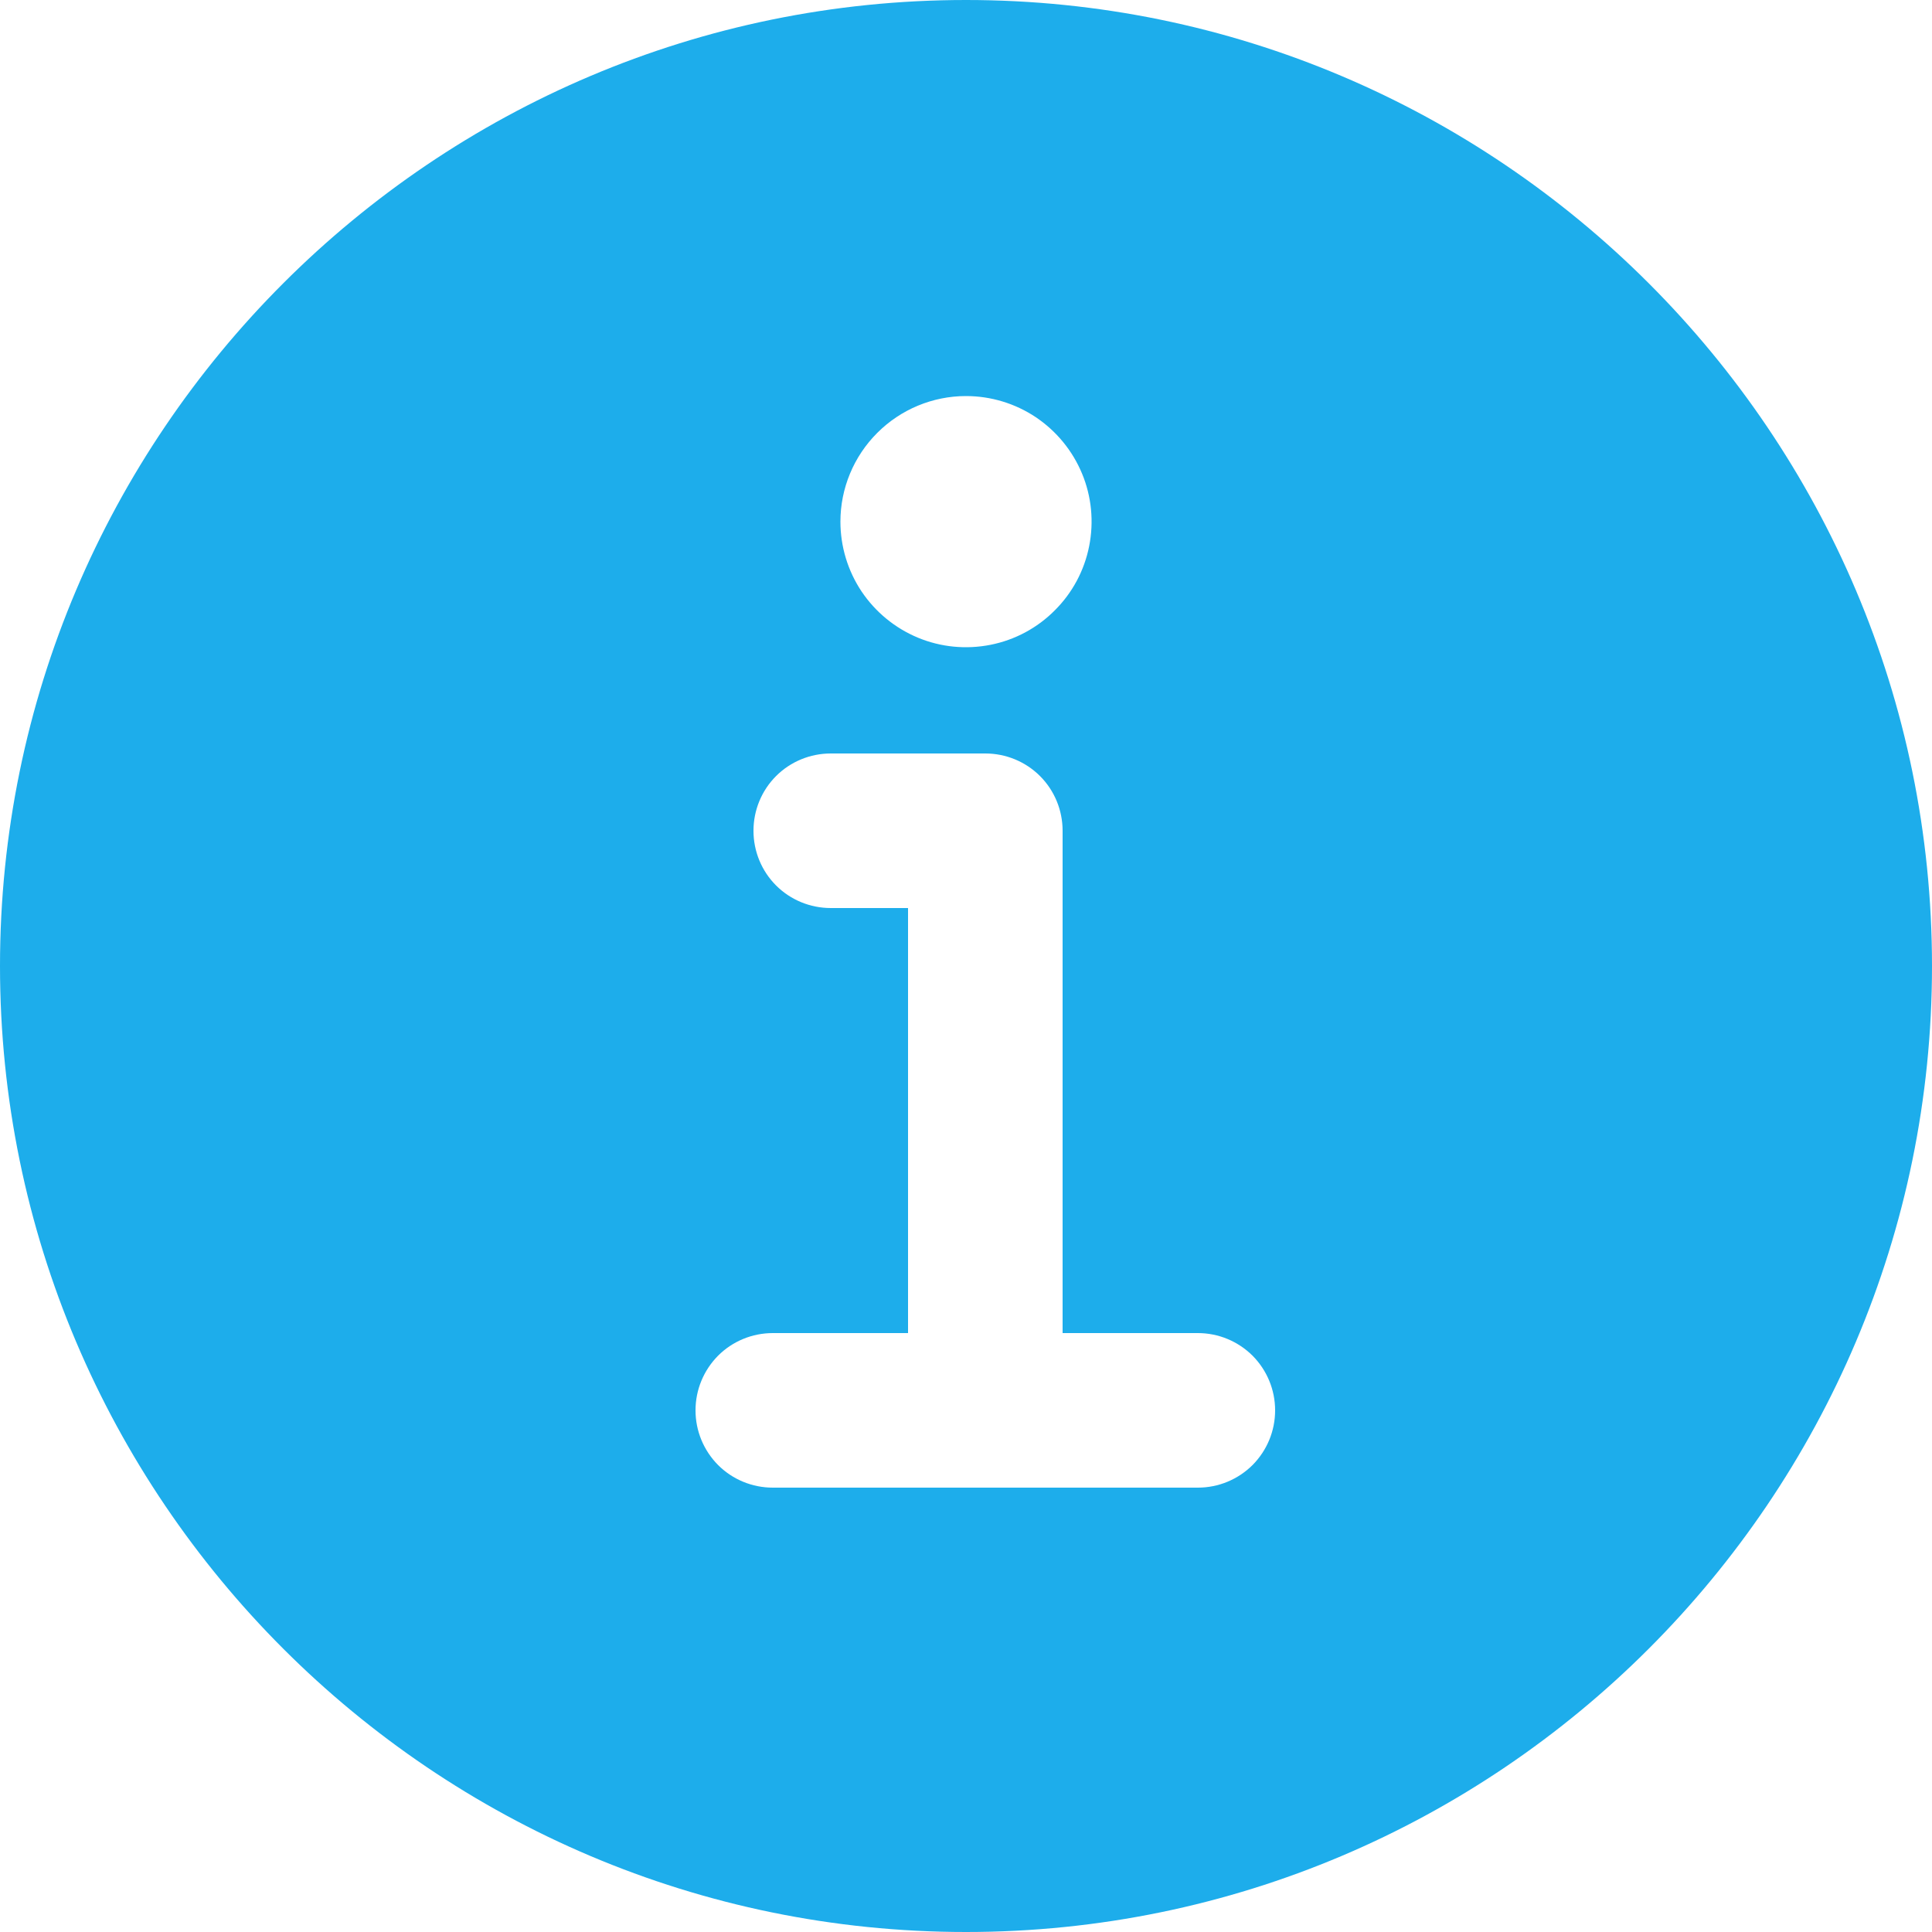
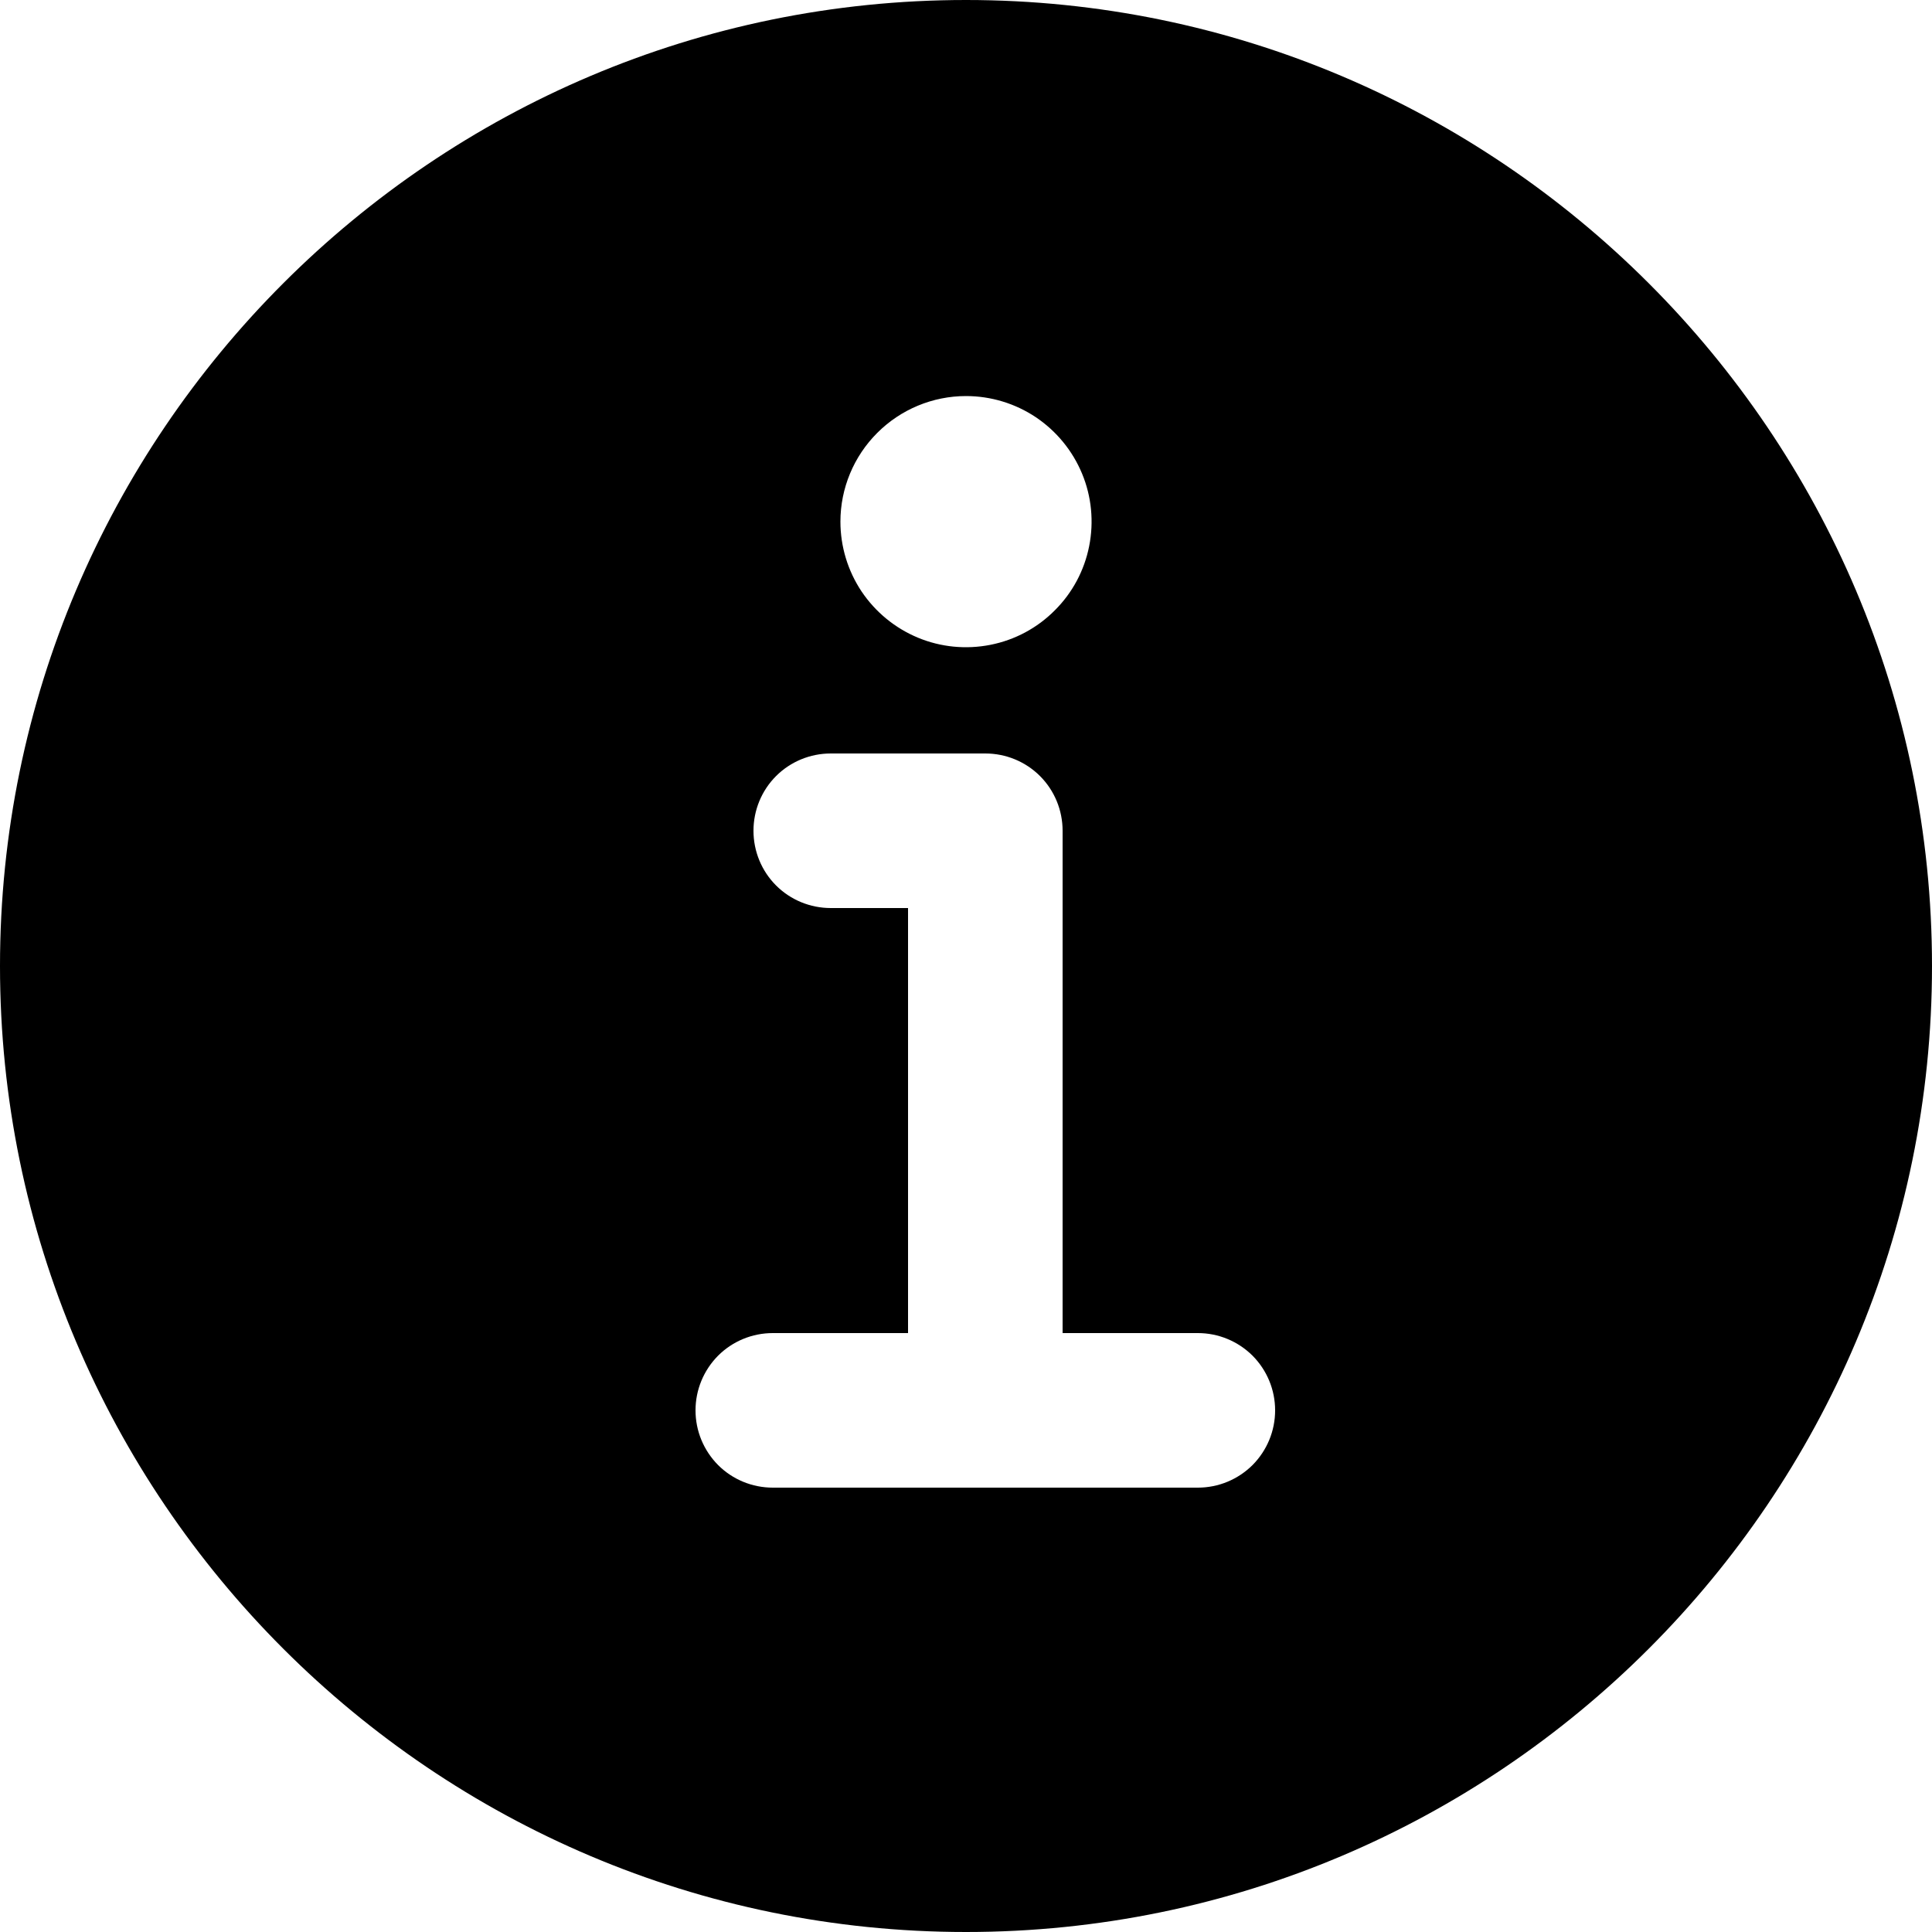
<svg xmlns="http://www.w3.org/2000/svg" width="16" height="16" viewBox="0 0 16 16">
-   <path d="M8 0C3.589 0 0 3.589 0 8C0 12.411 3.589 16 8 16C12.411 16 16 12.411 16 8C16 3.589 12.411 0 8 0ZM8 3.28C8.206 3.28 8.407 3.341 8.578 3.455C8.749 3.57 8.882 3.732 8.961 3.922C9.04 4.112 9.06 4.321 9.02 4.523C8.98 4.725 8.881 4.91 8.735 5.055C8.59 5.201 8.405 5.3 8.203 5.34C8.001 5.38 7.792 5.36 7.602 5.281C7.412 5.202 7.25 5.069 7.135 4.898C7.021 4.727 6.96 4.526 6.96 4.32C6.96 4.044 7.07 3.78 7.265 3.585C7.46 3.39 7.724 3.28 8 3.28ZM9.92 12.32H6.4C6.23 12.32 6.067 12.253 5.947 12.133C5.827 12.012 5.76 11.85 5.76 11.68C5.76 11.51 5.827 11.348 5.947 11.227C6.067 11.107 6.23 11.04 6.4 11.04H7.52V7.52H6.88C6.71 7.52 6.547 7.453 6.427 7.333C6.307 7.213 6.24 7.05 6.24 6.88C6.24 6.71 6.307 6.547 6.427 6.427C6.547 6.307 6.71 6.24 6.88 6.24H8.16C8.33 6.24 8.493 6.307 8.613 6.427C8.733 6.547 8.8 6.71 8.8 6.88V11.04H9.92C10.09 11.04 10.252 11.107 10.373 11.227C10.493 11.348 10.56 11.51 10.56 11.68C10.56 11.85 10.493 12.012 10.373 12.133C10.252 12.253 10.09 12.32 9.92 12.32Z" fill="#1DADEB" />
+   <path d="M8 0C3.589 0 0 3.589 0 8C0 12.411 3.589 16 8 16C12.411 16 16 12.411 16 8C16 3.589 12.411 0 8 0ZM8 3.28C8.206 3.28 8.407 3.341 8.578 3.455C8.749 3.57 8.882 3.732 8.961 3.922C9.04 4.112 9.06 4.321 9.02 4.523C8.98 4.725 8.881 4.91 8.735 5.055C8.59 5.201 8.405 5.3 8.203 5.34C8.001 5.38 7.792 5.36 7.602 5.281C7.412 5.202 7.25 5.069 7.135 4.898C7.021 4.727 6.96 4.526 6.96 4.32C6.96 4.044 7.07 3.78 7.265 3.585C7.46 3.39 7.724 3.28 8 3.28ZM9.92 12.32H6.4C6.23 12.32 6.067 12.253 5.947 12.133C5.827 12.012 5.76 11.85 5.76 11.68C5.76 11.51 5.827 11.348 5.947 11.227C6.067 11.107 6.23 11.04 6.4 11.04H7.52V7.52H6.88C6.71 7.52 6.547 7.453 6.427 7.333C6.307 7.213 6.24 7.05 6.24 6.88C6.24 6.71 6.307 6.547 6.427 6.427C6.547 6.307 6.71 6.24 6.88 6.24H8.16C8.33 6.24 8.493 6.307 8.613 6.427C8.733 6.547 8.8 6.71 8.8 6.88V11.04H9.92C10.09 11.04 10.252 11.107 10.373 11.227C10.493 11.348 10.56 11.51 10.56 11.68C10.56 11.85 10.493 12.012 10.373 12.133C10.252 12.253 10.09 12.32 9.92 12.32Z" />
</svg>
